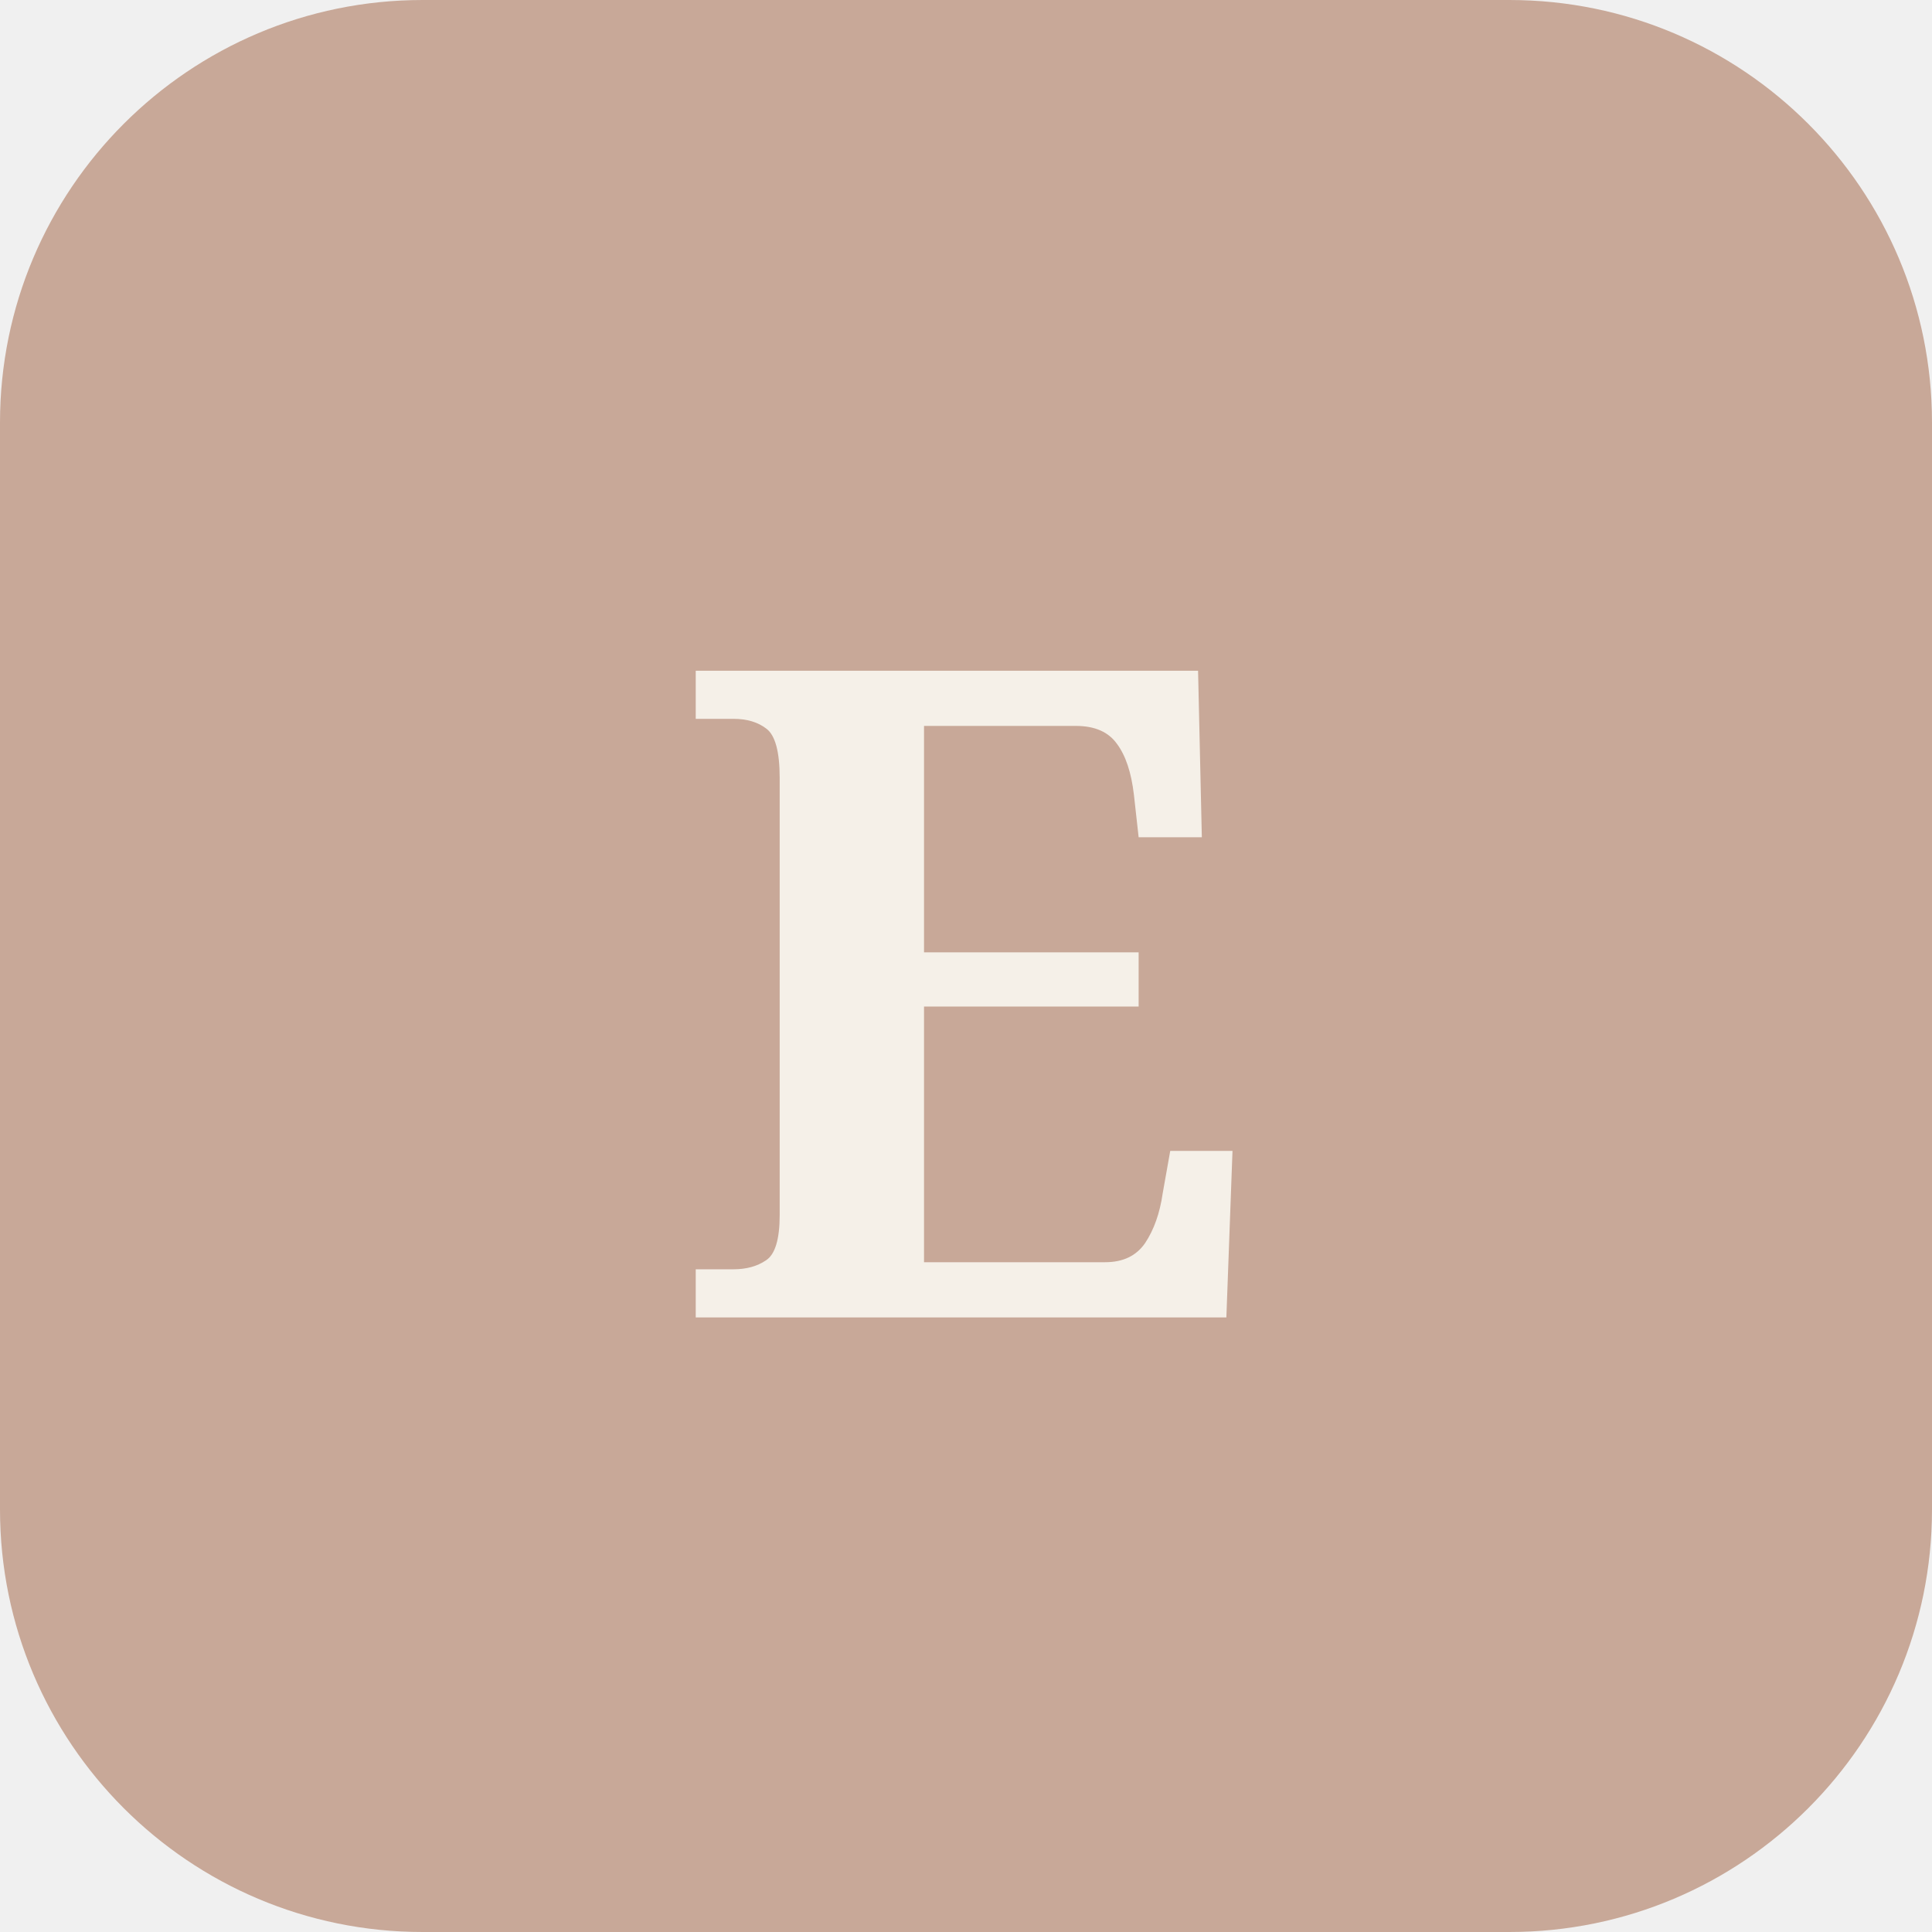
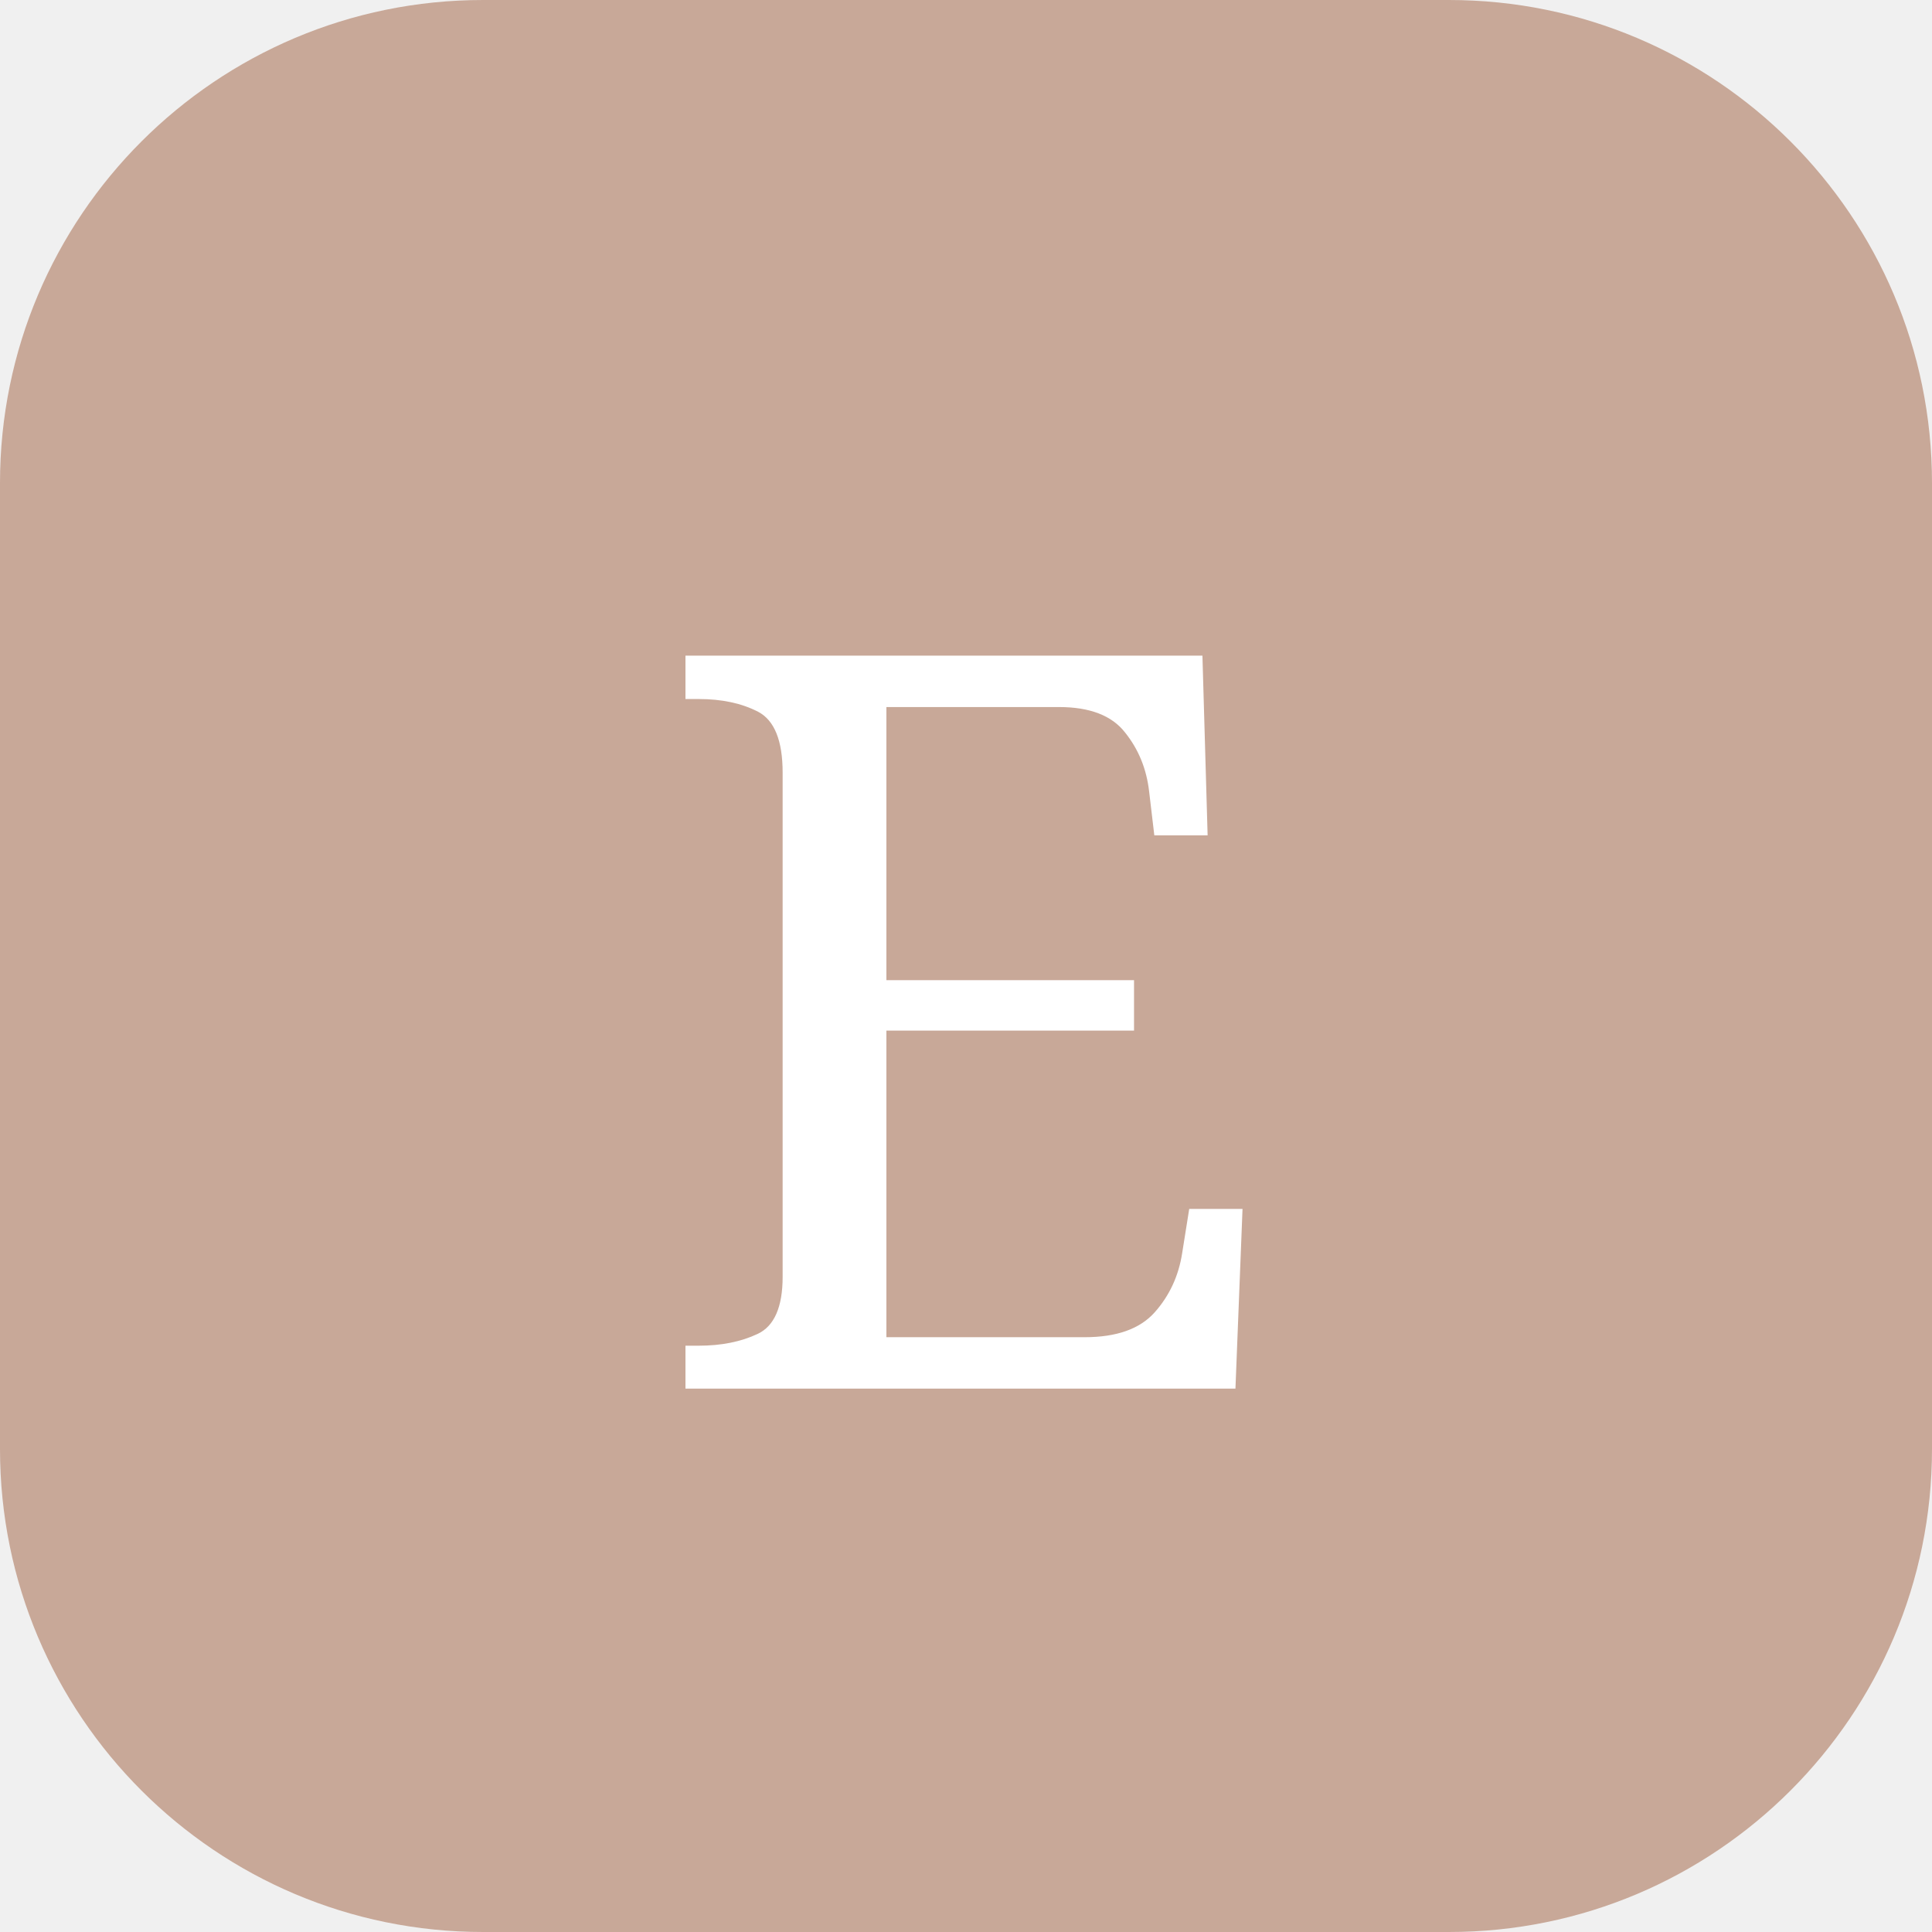
<svg xmlns="http://www.w3.org/2000/svg" viewBox="0 0 64 64">
-   <rect width="64" height="64" rx="14" fill="#C8A898" />
-   <text x="50%" y="50%" dominant-baseline="central" text-anchor="middle" font-family="Georgia, serif" font-size="30" font-weight="bold" fill="#F5F0E8" letter-spacing="-1">E</text>
+   <rect width="64" height="64" rx="16" fill="#C8A898" />
+   <text x="32" y="46" font-family="Georgia, serif" font-size="34" font-weight="400" text-anchor="middle" fill="#ffffff">E</text>
</svg>
